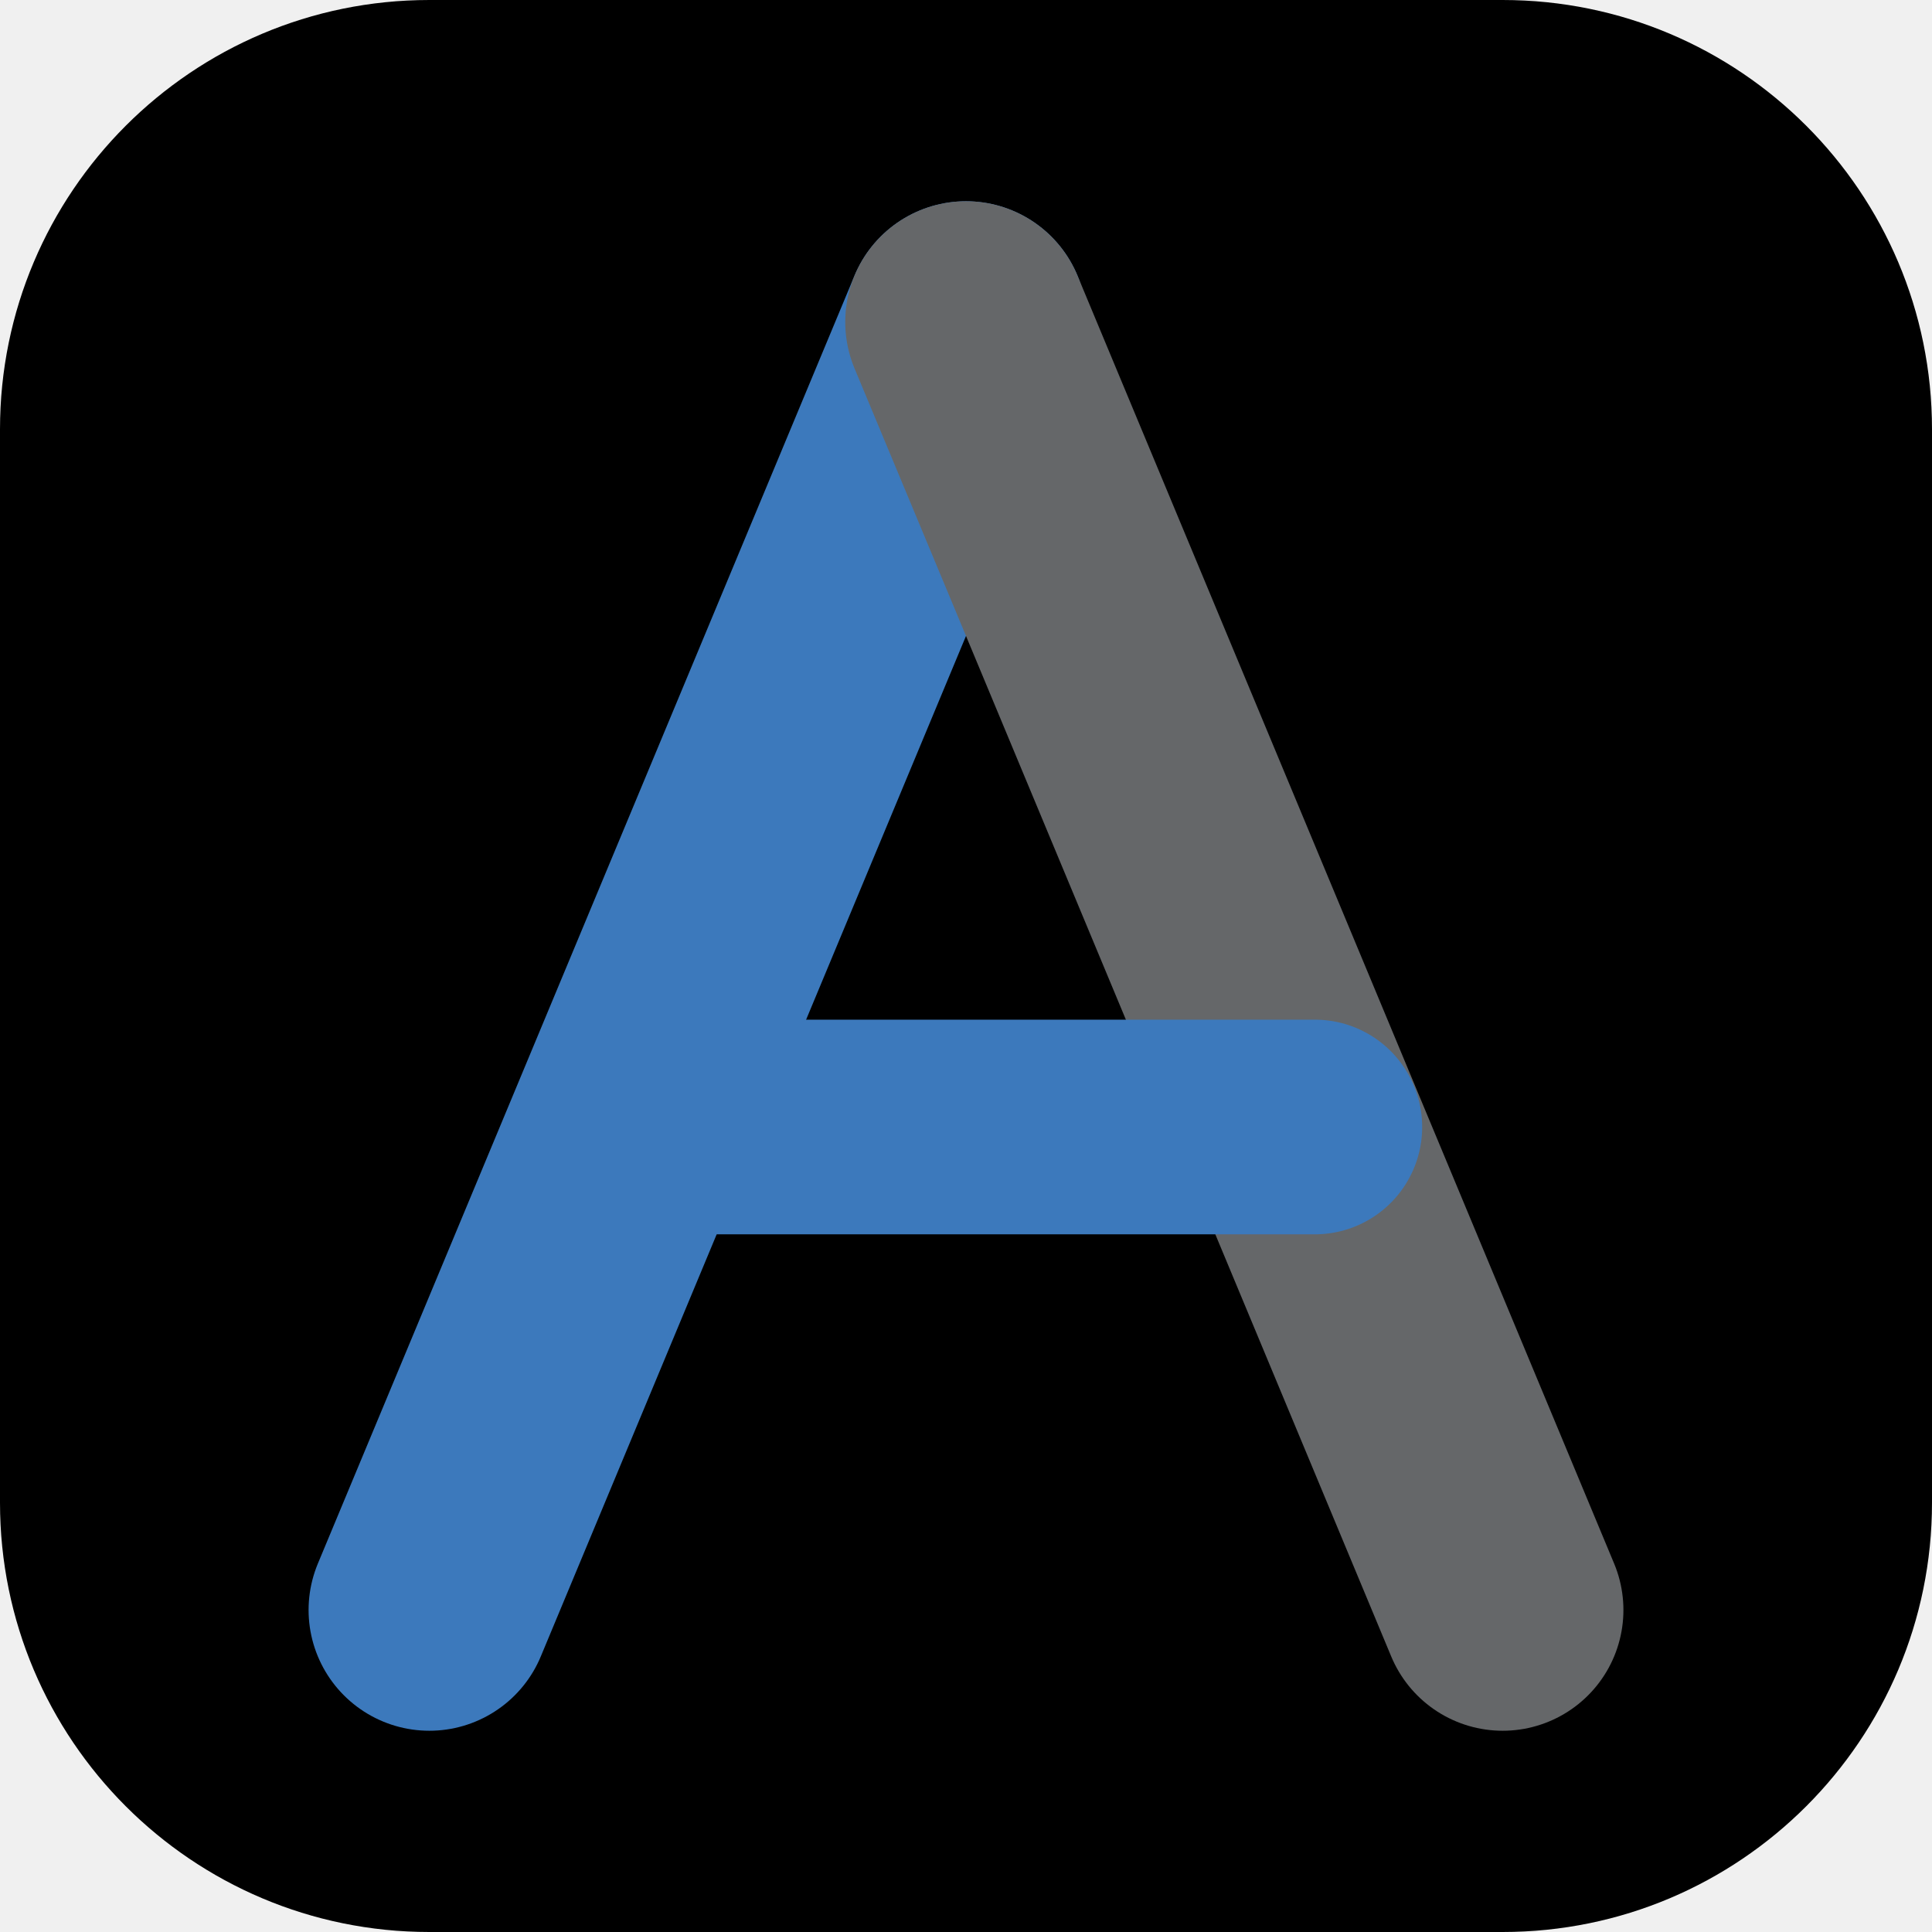
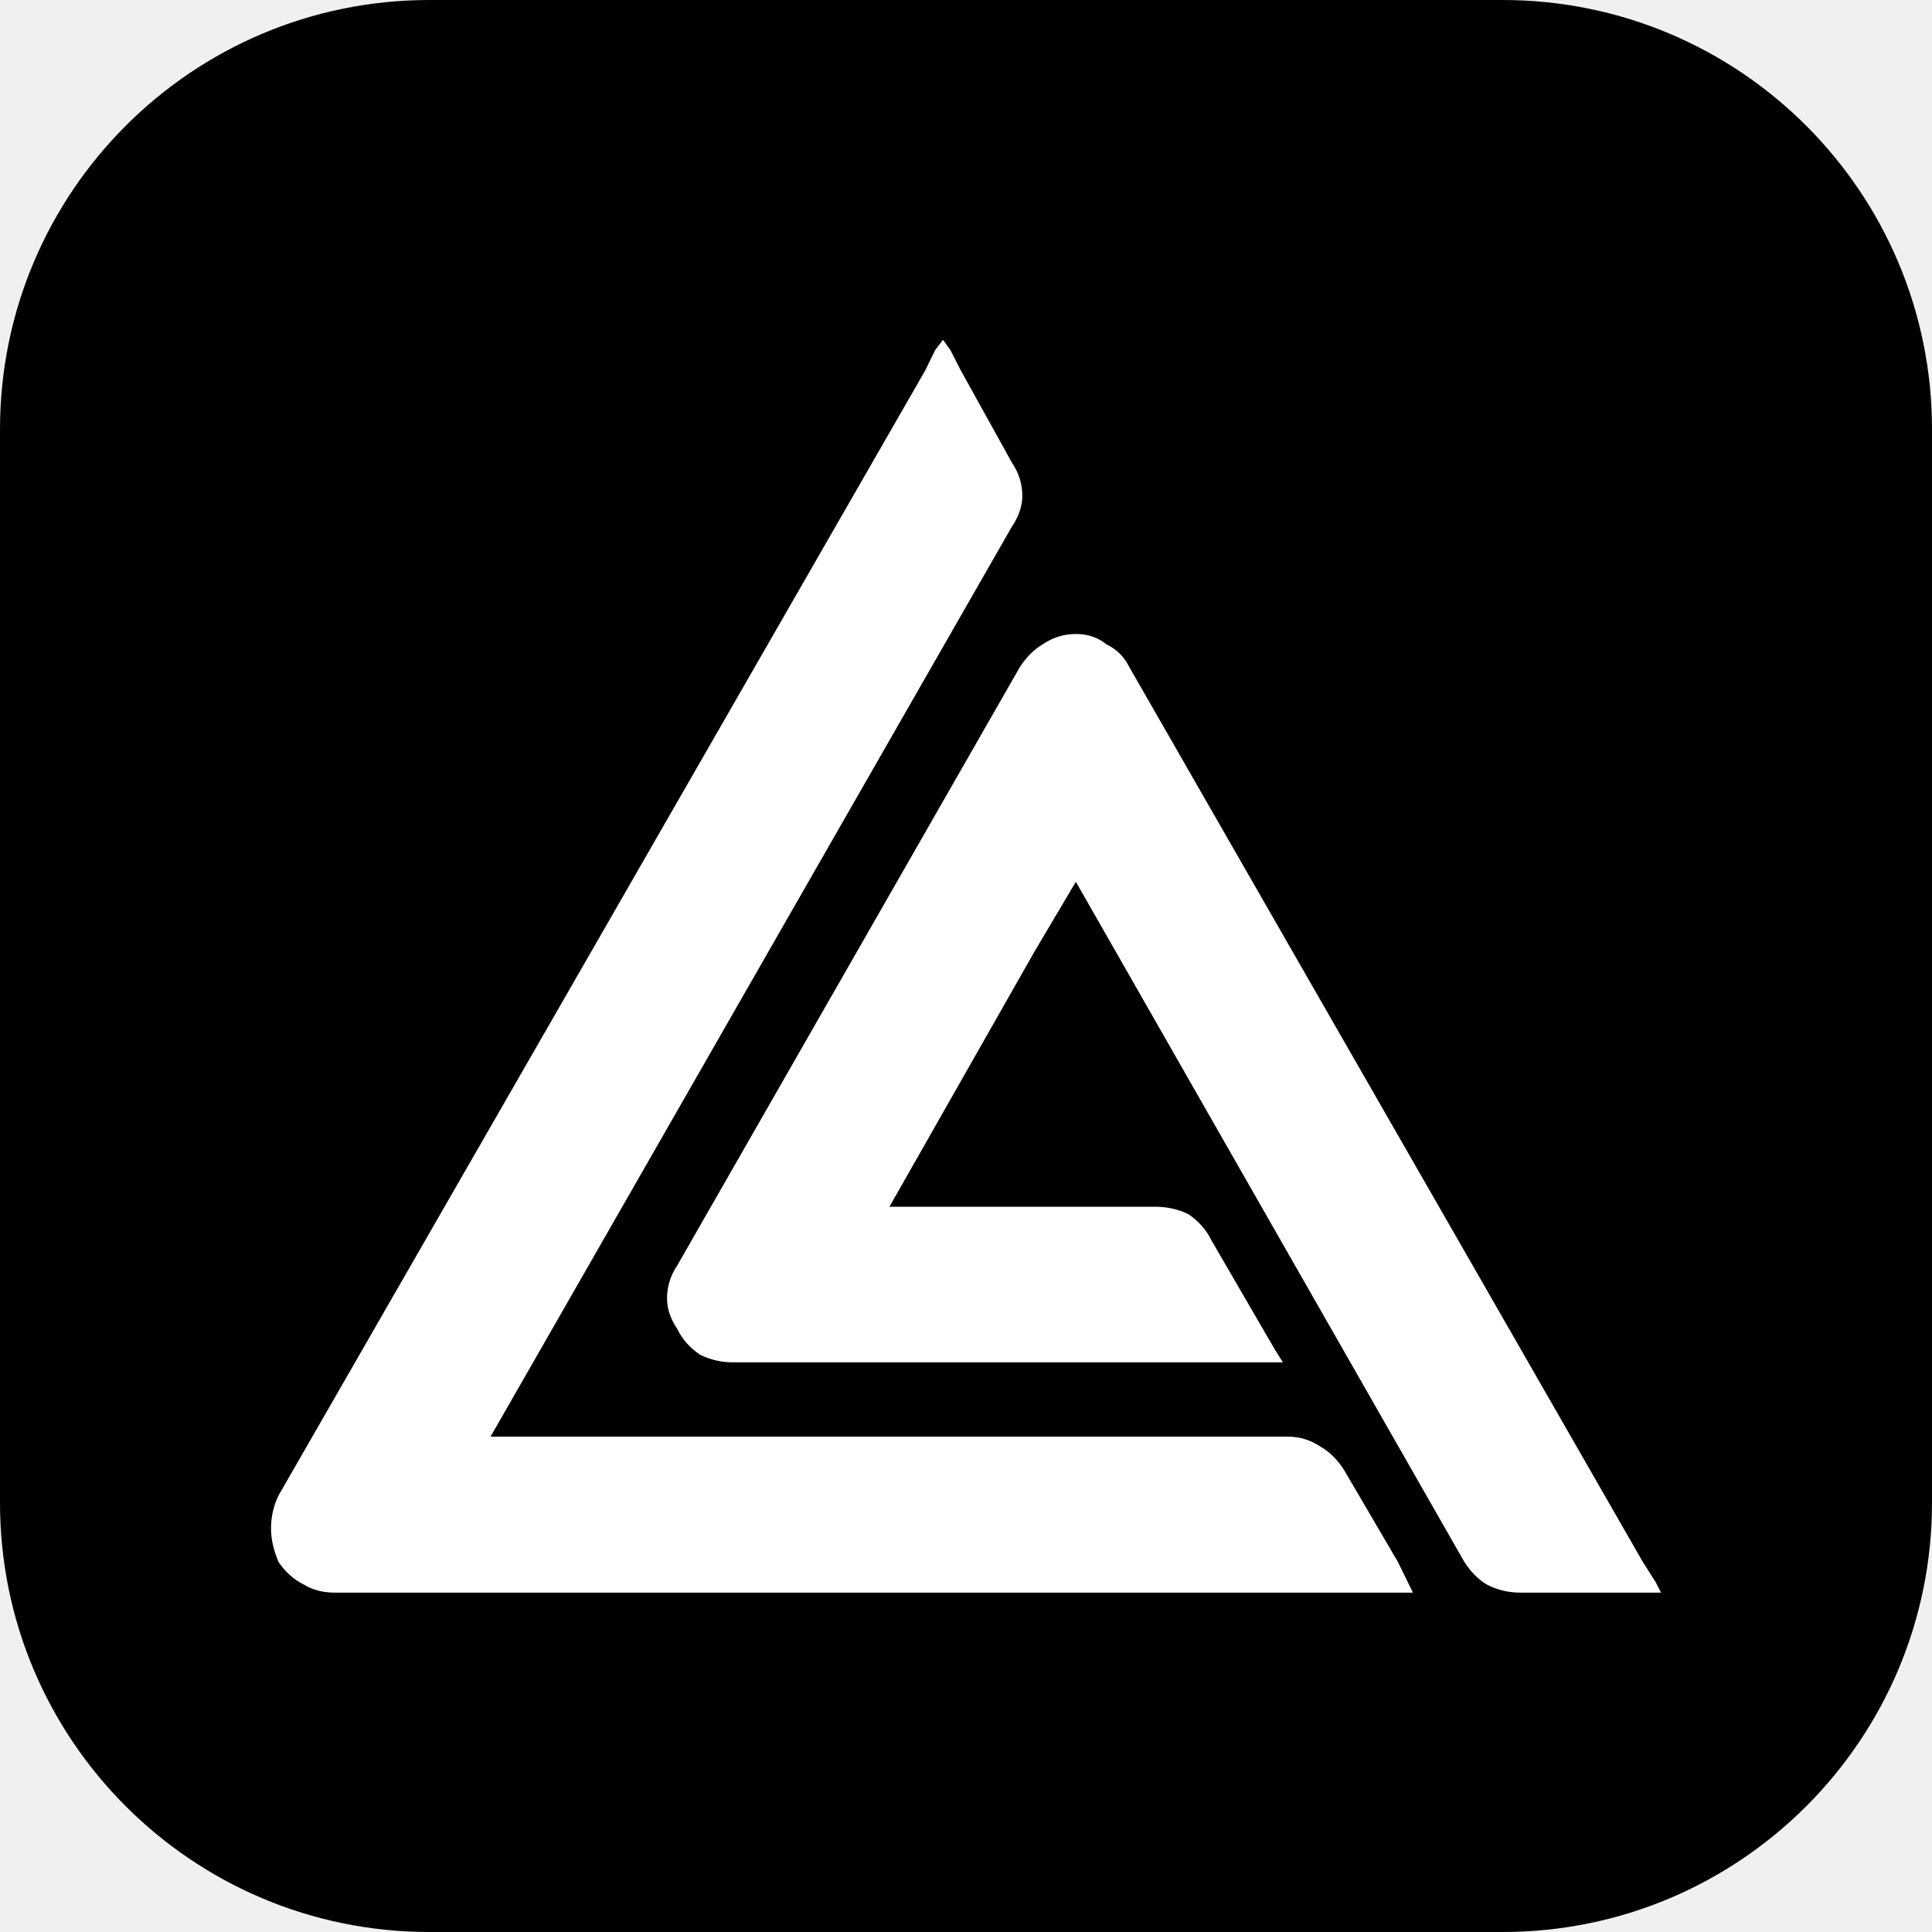
<svg xmlns="http://www.w3.org/2000/svg" viewBox="0 0 72 72">
  <rect width="72" height="72" rx="16" fill="#000000" />
-   <path d="M36 12 L16 60" fill="none" stroke="#3c79bc" stroke-width="9" stroke-linecap="round" />
-   <path d="M36 12 L56 60" fill="none" stroke="#656769" stroke-width="9" stroke-linecap="round" />
-   <path d="M23 42 L49 42" fill="none" stroke="#3c79bc" stroke-width="8" stroke-linecap="round" />
+   <g transform="translate(10.08,12.64) scale(0.03364)">
+     <path fill="#fff" d="m1189.2 1252.5 59.8 102.1 11 22.5 5.6 11.5H71.4q-19.8 0-34-8.7-17-8.3-28.5-25.3-8.3-19.8-8.3-36.8 0-19.7 8.3-36.8l337-586.1L725.3 34.7l11-22.5L745 .7l8.3 11.5 11.5 22.5 56.6 102.1q11.5 17 11.5 36.7 0 17-11.5 34.1L243.8 1215.8h883.4q19.7 0 36.7 11.5 14.3 8.2 25.3 25.2m-107.6-119H512.8q-19.7 0-36.7-8.3-17.1-11.5-25.3-28.5-11.5-17-11.5-34 0-19.8 11.5-36.8l379.3-662.5q11.1-17 25.3-25.3 17-11.5 36.8-11.5t34 11.5q17 8.3 25.3 25.3l568.8 991.2 14.3 22.5 5.9 11.5h-155.8q-19.8 0-36.8-8.7-14.3-8.3-25.3-25.3L892.2 601.1l-45.5 76.8-161 283.2H980q19.8 0 36.8 8.2 17 11.5 25.3 28.5l59.3 102.1 11.5 19.8 8.7 13.8h-14.2z" />
+   </g>
</svg>
